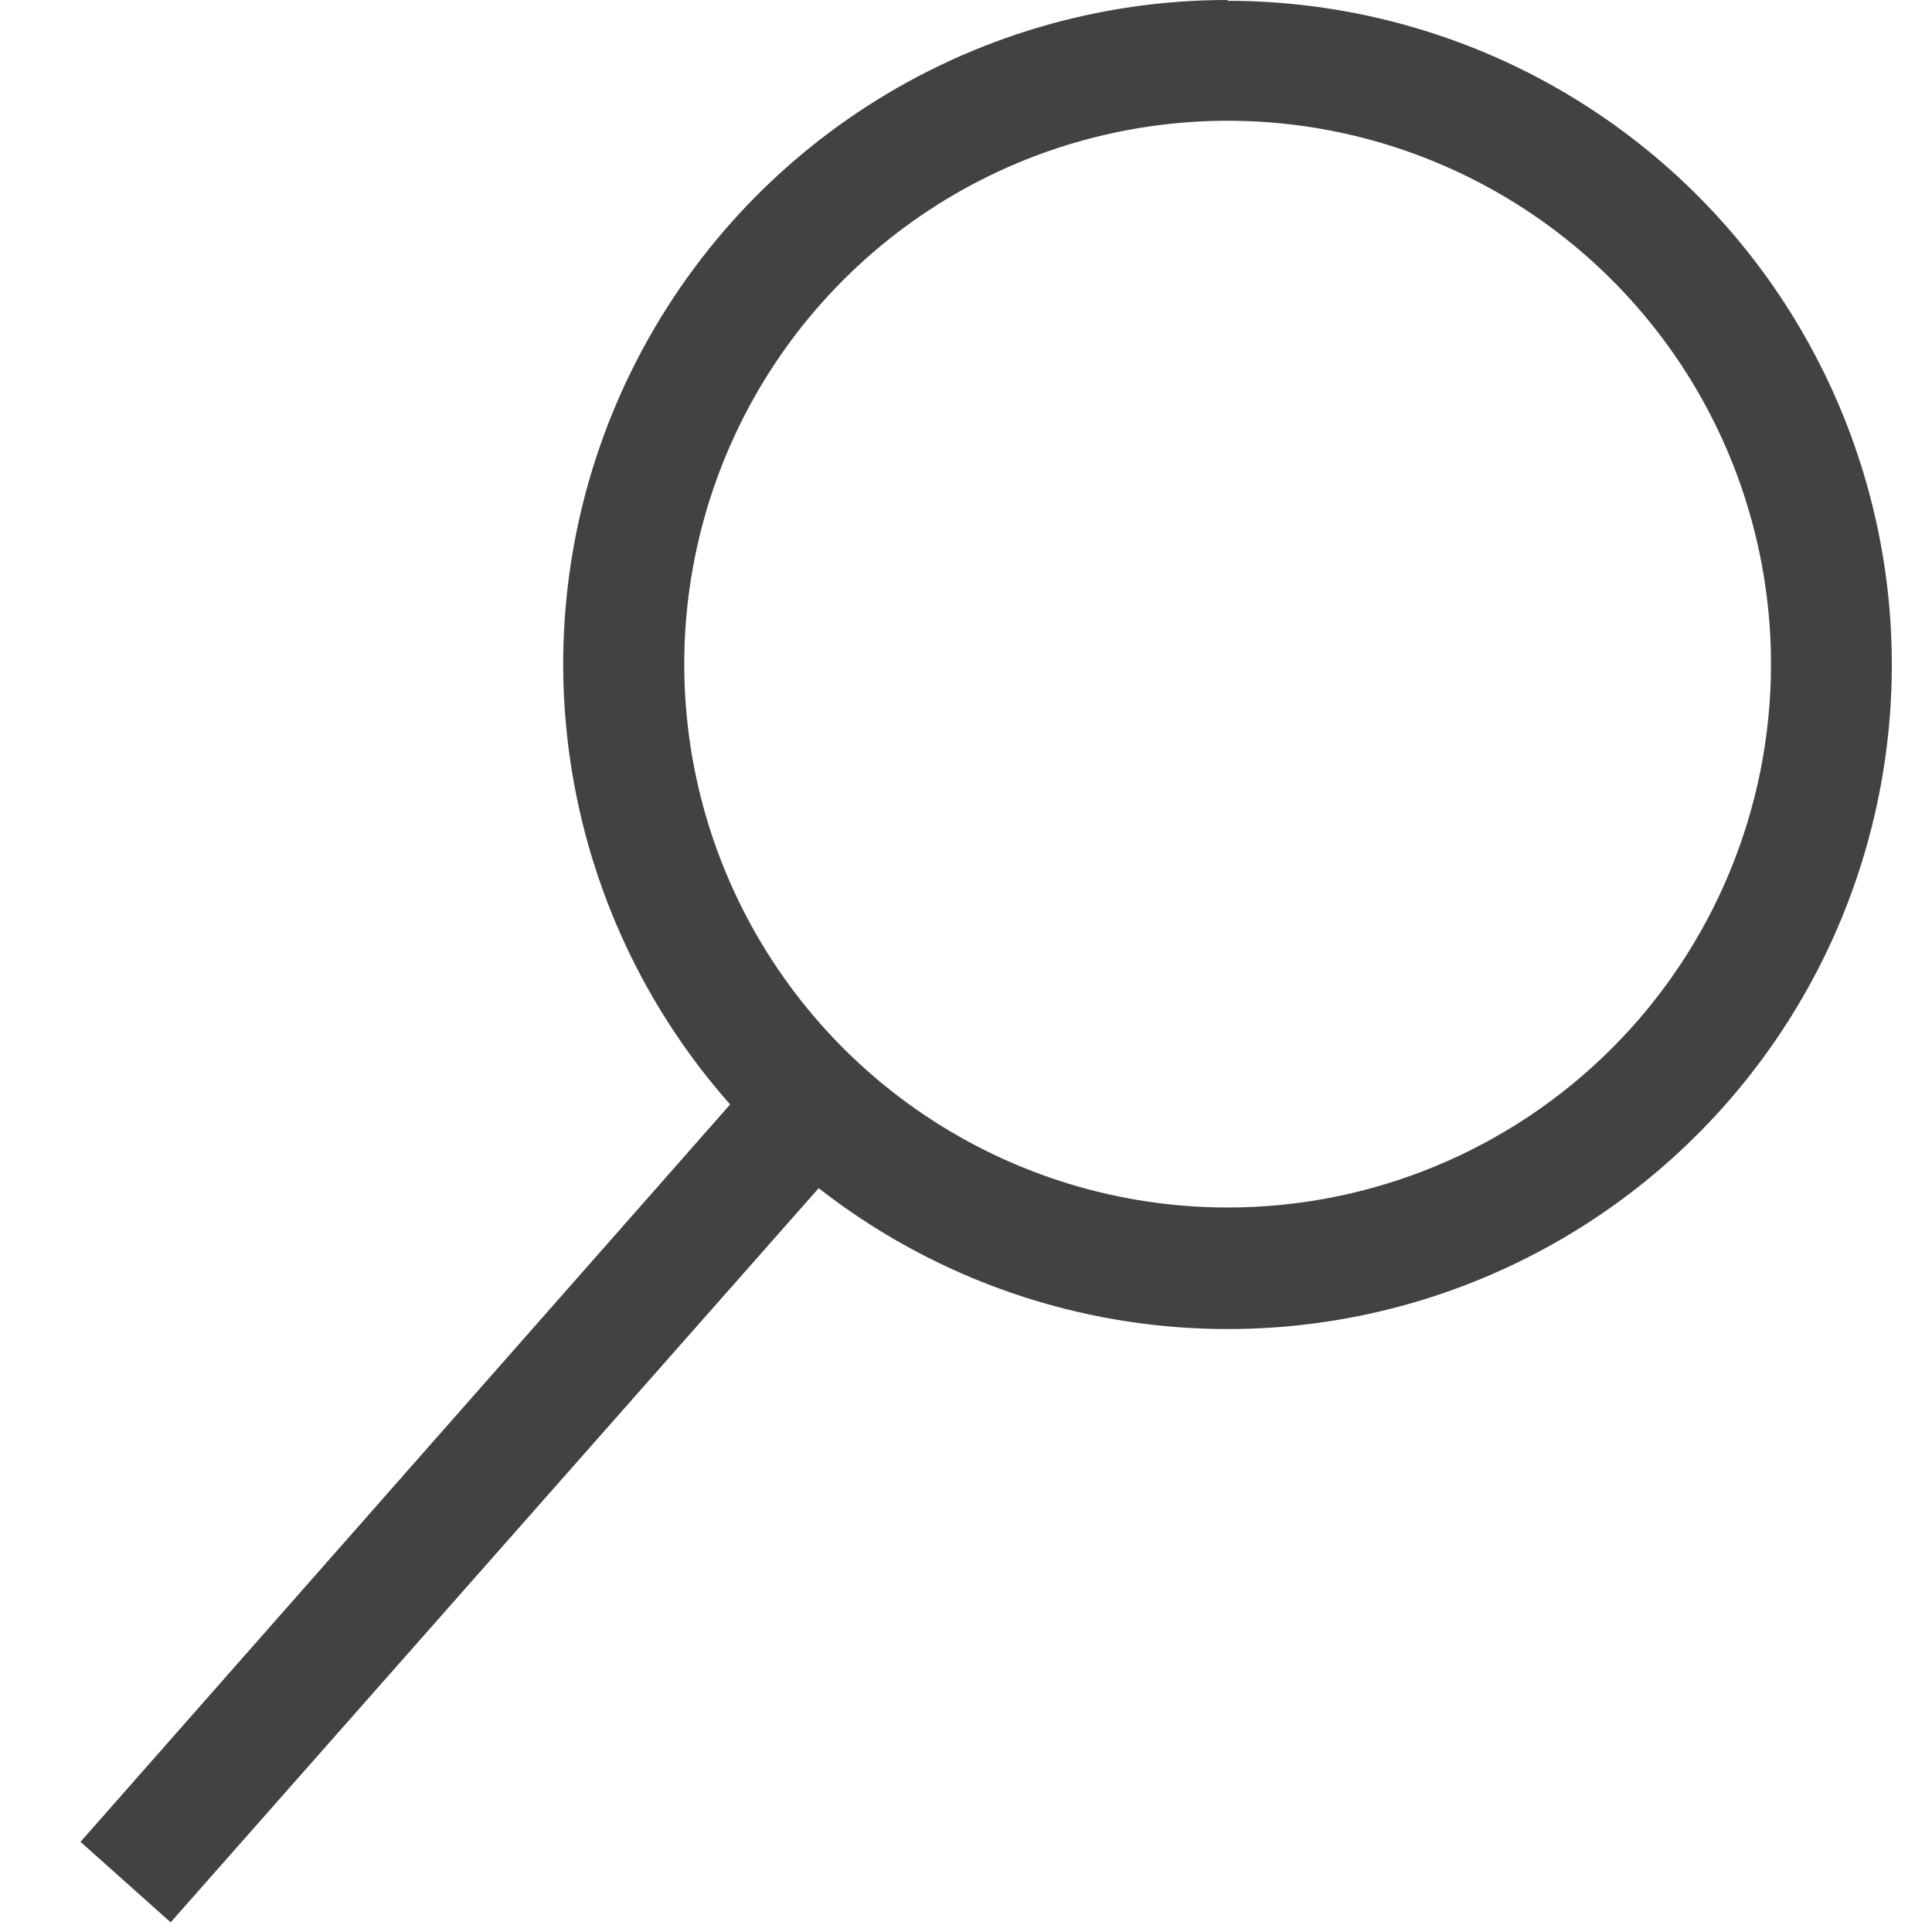
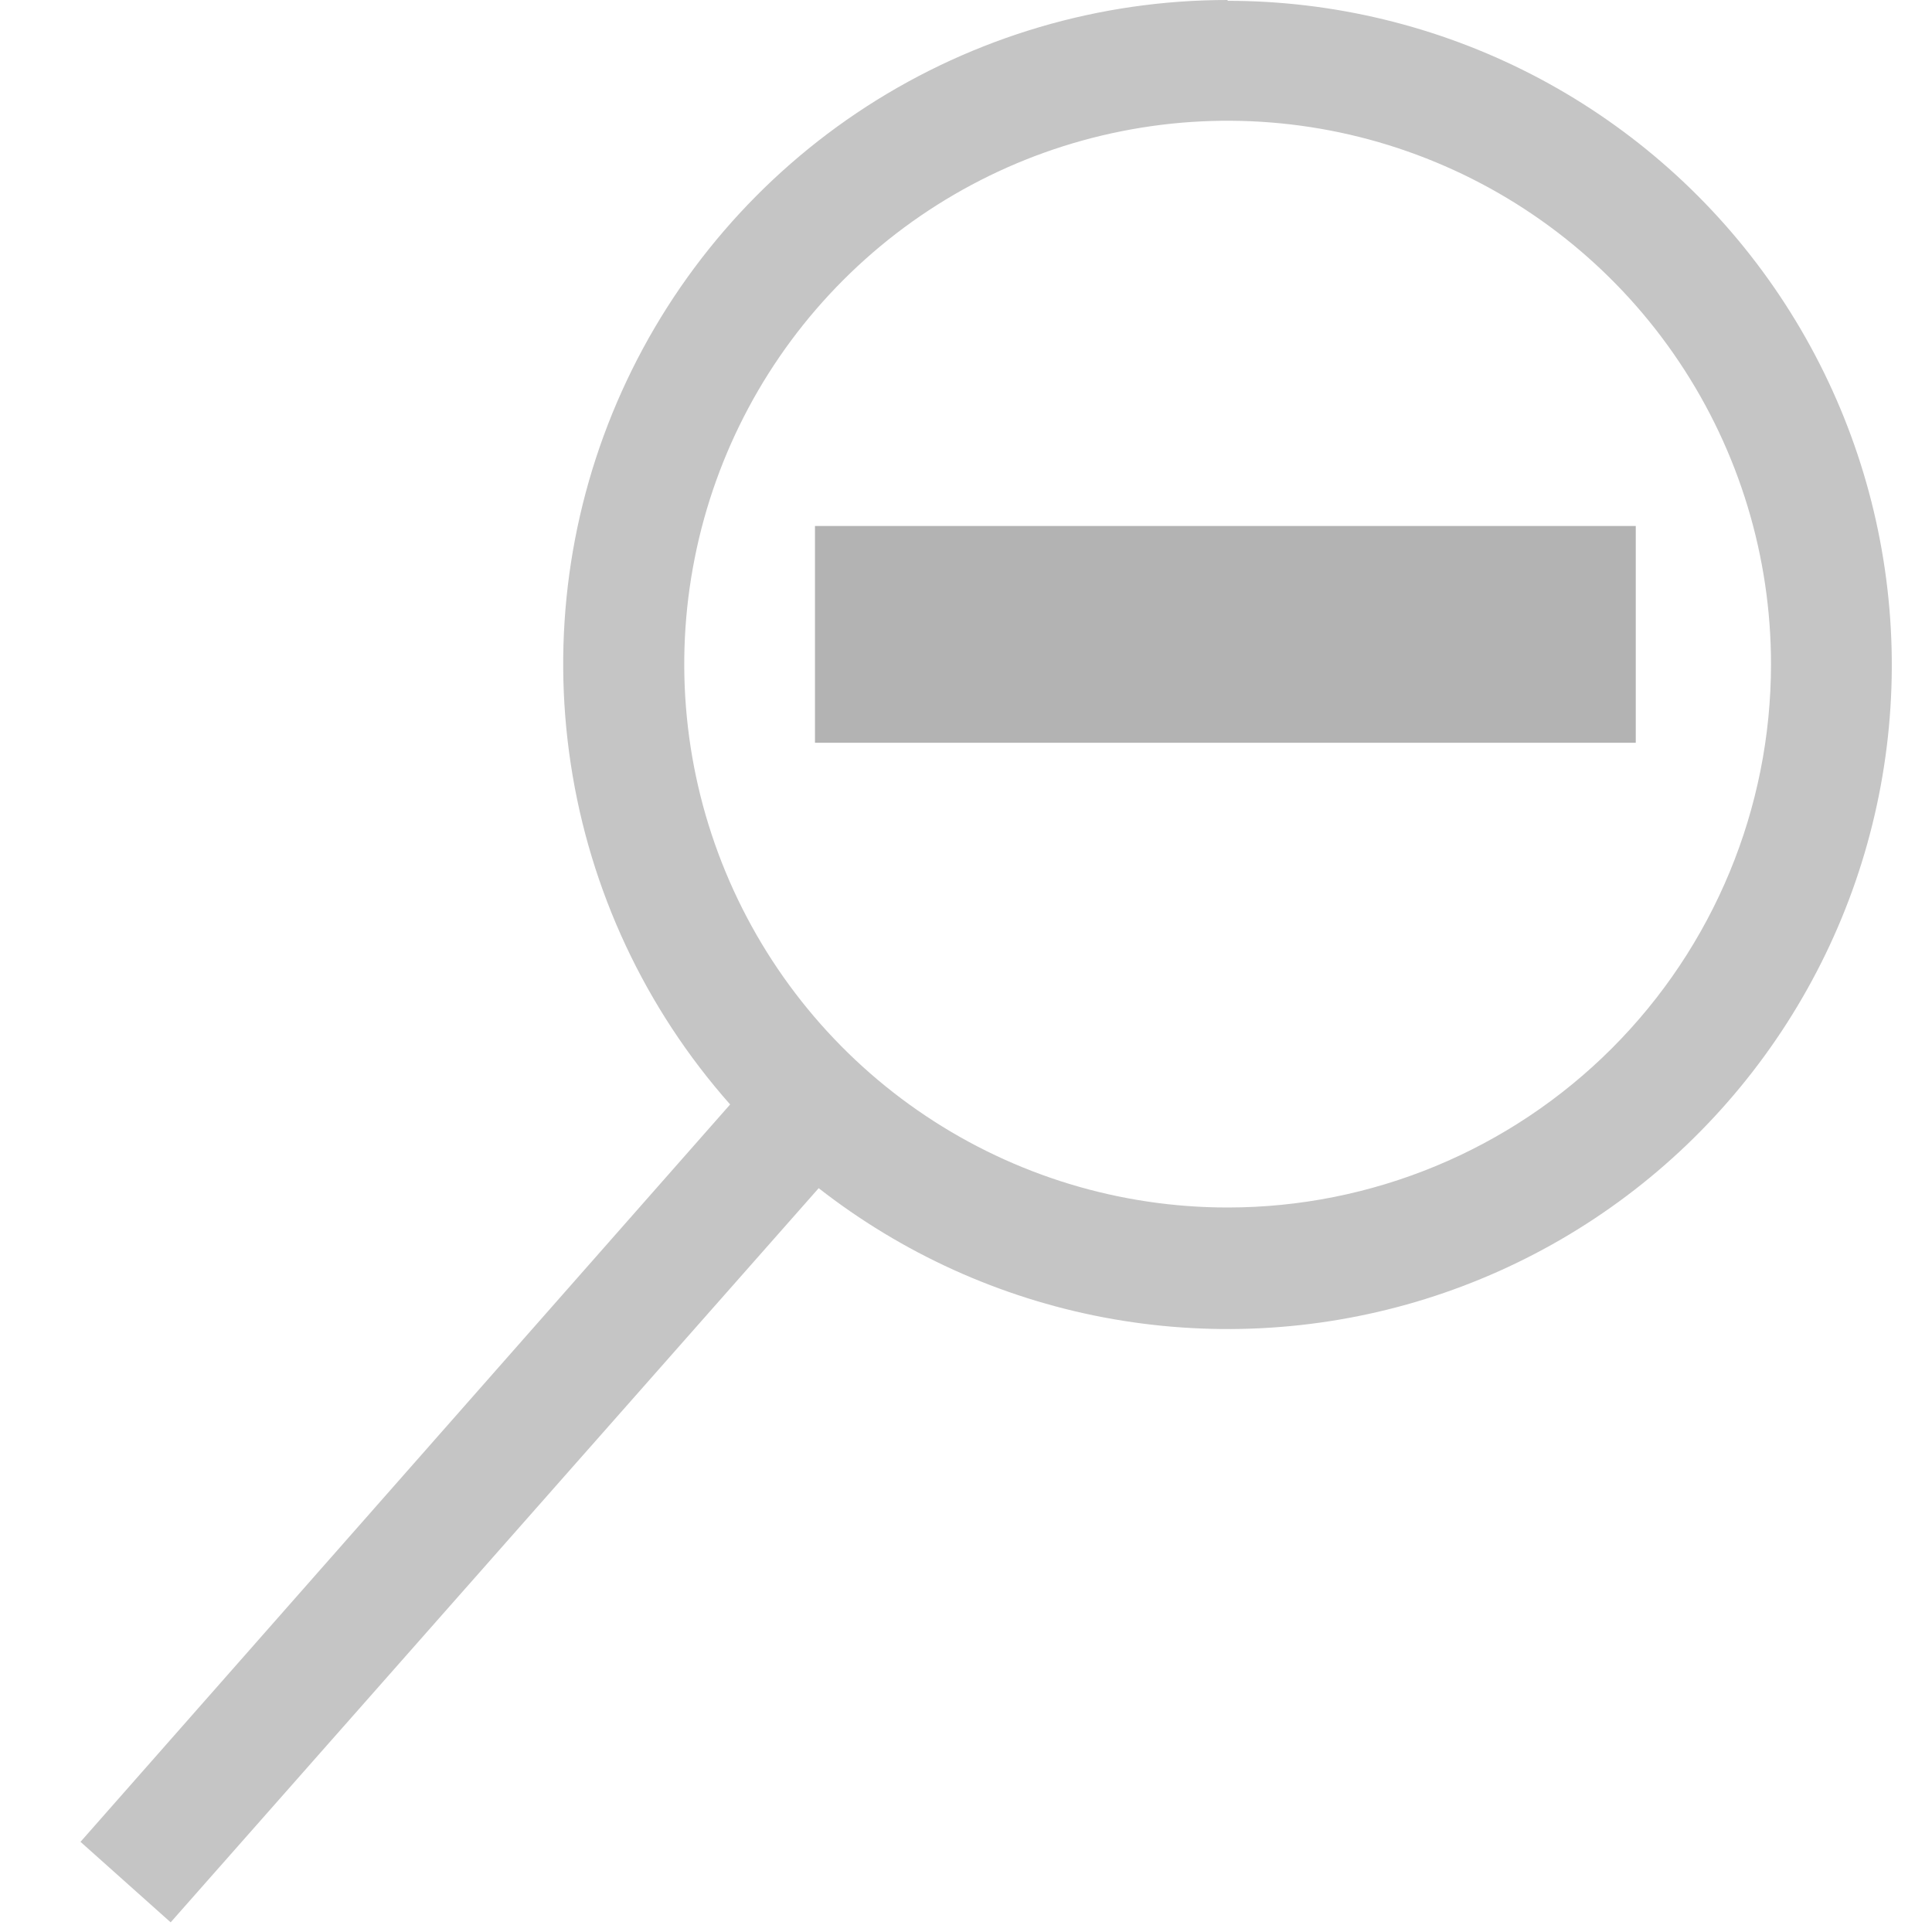
- <svg xmlns="http://www.w3.org/2000/svg" width="24" height="24" viewBox="0 0 24 24" fill="none">
-   <path d="M15.25 1.02546e-06C13.661 -0.001 12.105 0.458 10.77 1.32C9.434 2.183 8.377 3.412 7.724 4.862C7.071 6.311 6.851 7.918 7.09 9.489C7.329 11.061 8.016 12.53 9.07 13.72L1 22.88L2.12 23.88L10.17 14.76C11.206 15.569 12.419 16.12 13.711 16.365C15.002 16.61 16.333 16.544 17.593 16.171C18.853 15.798 20.006 15.129 20.955 14.22C21.905 13.311 22.623 12.189 23.051 10.947C23.479 9.704 23.604 8.377 23.416 7.076C23.227 5.776 22.73 4.539 21.967 3.469C21.204 2.399 20.196 1.527 19.028 0.925C17.86 0.324 16.564 0.01 15.25 0.01V1.02546e-06ZM15.25 15C13.915 15 12.61 14.604 11.5 13.862C10.39 13.121 9.525 12.066 9.014 10.833C8.503 9.6 8.369 8.242 8.63 6.933C8.89 5.624 9.533 4.421 10.477 3.477C11.421 2.533 12.624 1.89 13.933 1.63C15.243 1.369 16.6 1.503 17.833 2.014C19.067 2.525 20.121 3.39 20.863 4.5C21.604 5.61 22 6.915 22 8.25C22 10.04 21.289 11.757 20.023 13.023C18.757 14.289 17.041 15 15.25 15Z" fill="#424242" />
+ <svg xmlns="http://www.w3.org/2000/svg" width="24" height="24" viewBox="0 0 24 24" fill="none" version="1.1" id="svg192">
+   <defs id="defs196" />
+   <path d="M15.25 1.02546e-06C13.661 -0.001 12.105 0.458 10.769 1.32C9.434 2.183 8.377 3.412 7.724 4.862C7.071 6.311 6.851 7.918 7.09 9.489C7.328 11.061 8.016 12.53 9.07 13.72L1 22.88L2.12 23.88L10.17 14.76C11.206 15.569 12.419 16.12 13.71 16.365C15.001 16.61 16.332 16.544 17.593 16.171C18.853 15.798 20.006 15.129 20.955 14.22C21.904 13.311 22.623 12.189 23.051 10.947C23.479 9.704 23.604 8.377 23.415 7.076C23.227 5.776 22.73 4.539 21.967 3.469C21.204 2.399 20.196 1.527 19.028 0.925C17.86 0.324 16.564 0.01 15.25 0.01V1.02546e-06ZM15.25 15C13.915 15 12.61 14.604 11.5 13.862C10.39 13.121 9.525 12.066 9.014 10.833C8.503 9.6 8.369 8.242 8.63 6.933C8.89 5.624 9.533 4.421 10.477 3.477C11.421 2.533 12.624 1.89 13.933 1.63C15.242 1.369 16.6 1.503 17.833 2.014C19.067 2.525 20.121 3.39 20.862 4.5C21.604 5.61 22 6.915 22 8.25C22 10.04 21.289 11.757 20.023 13.023C18.757 14.289 17.04 15 15.25 15Z" fill="#C5C5C5" id="path190" />
+   <rect style="fill:#b3b3b3;fill-opacity:1;stroke:none;stroke-width:1.757;stroke-linecap:round;stroke-linejoin:round" id="rect4434" width="10.196" height="2.693" x="10.124" y="6.534" />
</svg>
